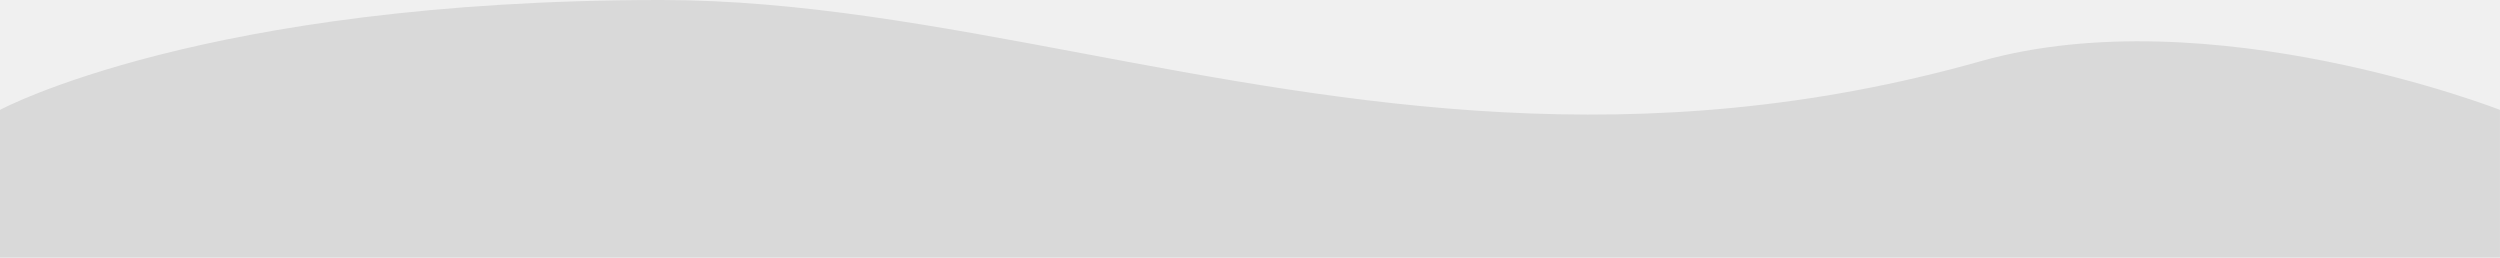
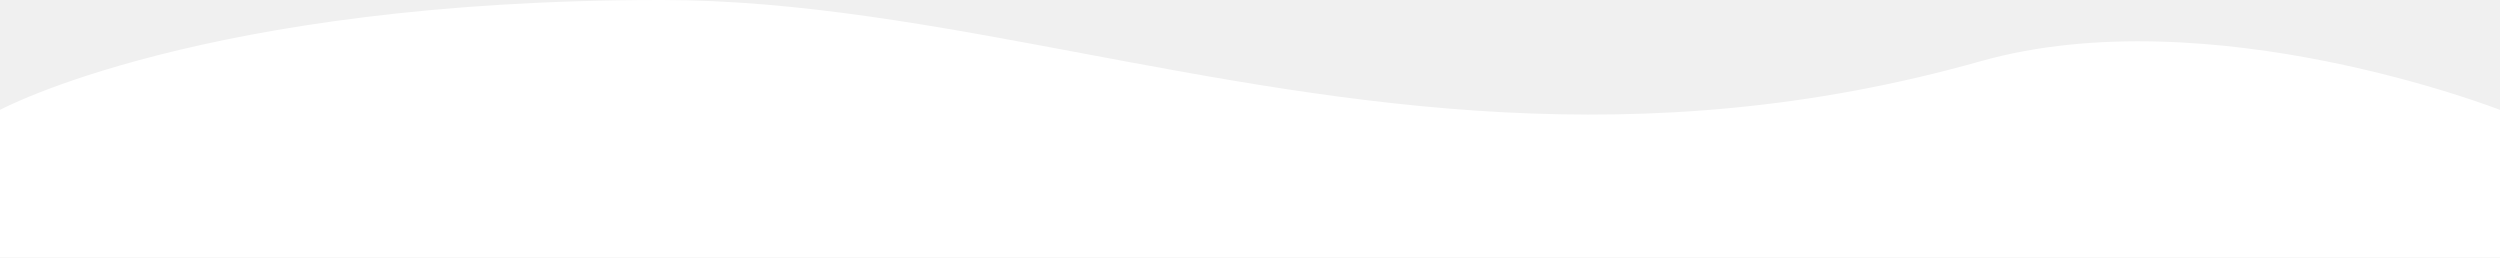
<svg xmlns="http://www.w3.org/2000/svg" width="1728" height="178" viewBox="0 0 1728 178" fill="none">
-   <path fill-rule="evenodd" clip-rule="evenodd" d="M1369 42.323C1527.48 -2.38 1727.99 75.955 1727.99 75.955L1727.99 178H0L0 75.955C0 75.955 140.294 0.111 456.304 0C456.535 0 456.767 -0 456.999 -0C457.142 -0 457.285 0 457.427 0C552.176 0.054 647.907 18.032 748.078 36.844C932.738 71.523 1132.49 109.036 1369 42.323Z" fill="#D9D9D9" />
+   <path fill-rule="evenodd" clip-rule="evenodd" d="M1369 42.323C1527.48 -2.38 1727.99 75.955 1727.99 75.955L1727.99 178H0L0 75.955C0 75.955 140.294 0.111 456.304 0C456.535 0 456.767 -0 456.999 -0C457.142 -0 457.285 0 457.427 0C552.176 0.054 647.907 18.032 748.078 36.844C932.738 71.523 1132.49 109.036 1369 42.323Z" fill="#FFFFFF" />
</svg>
